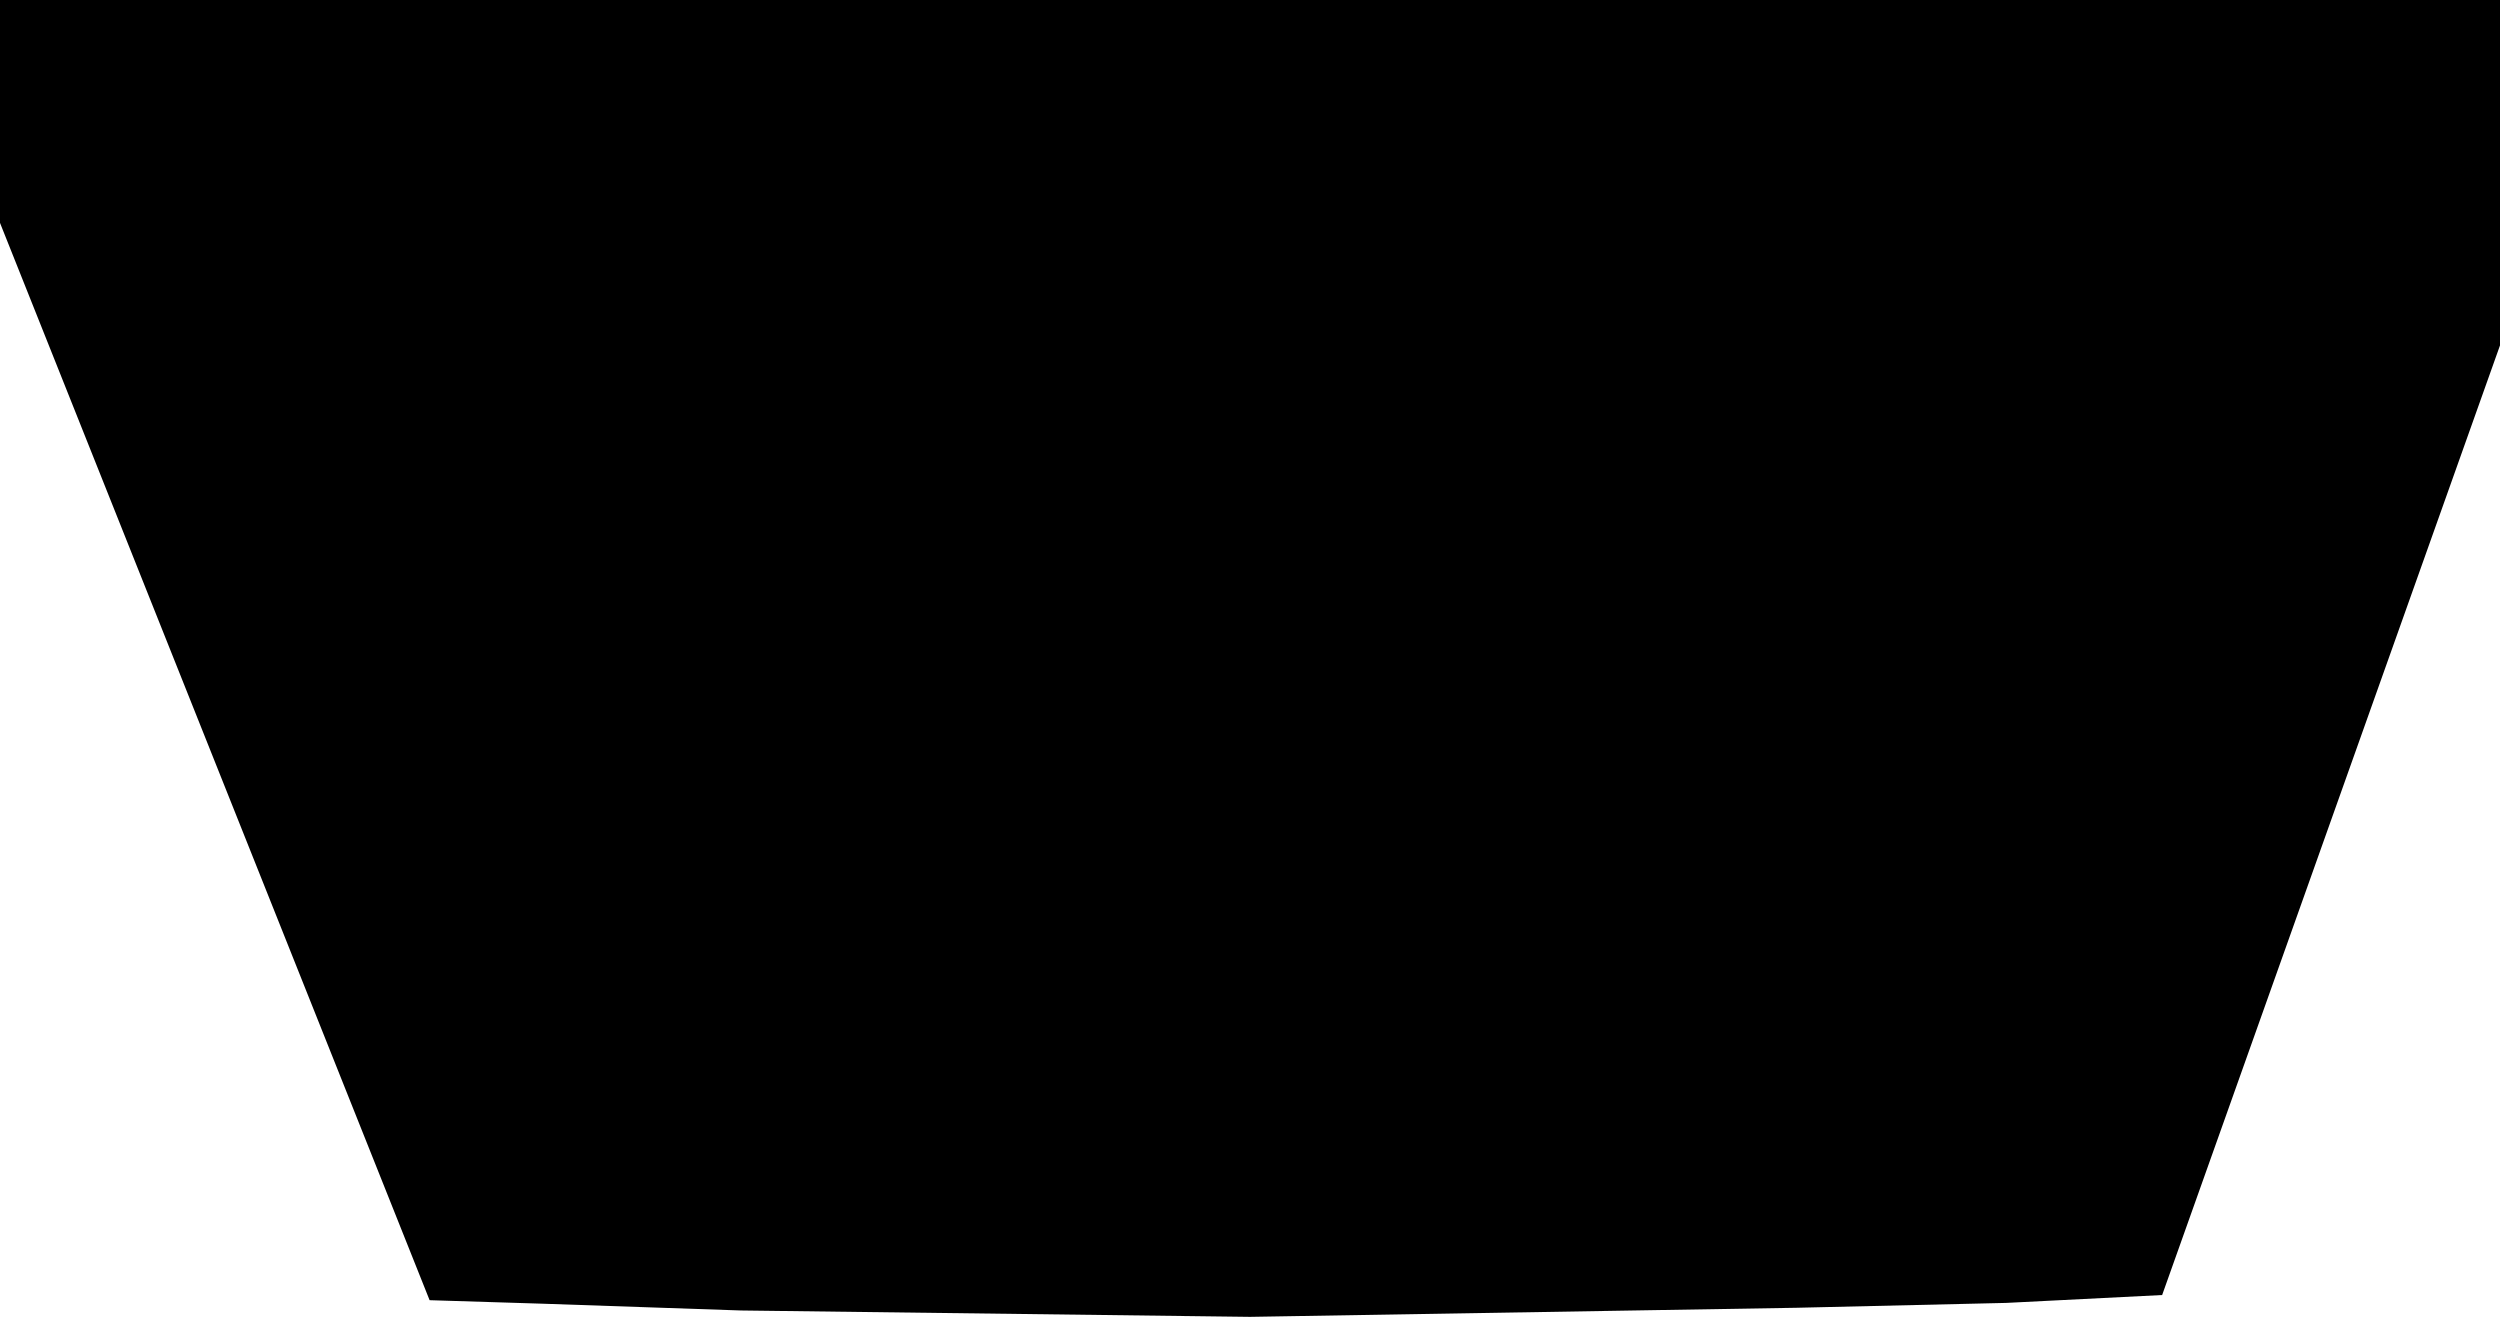
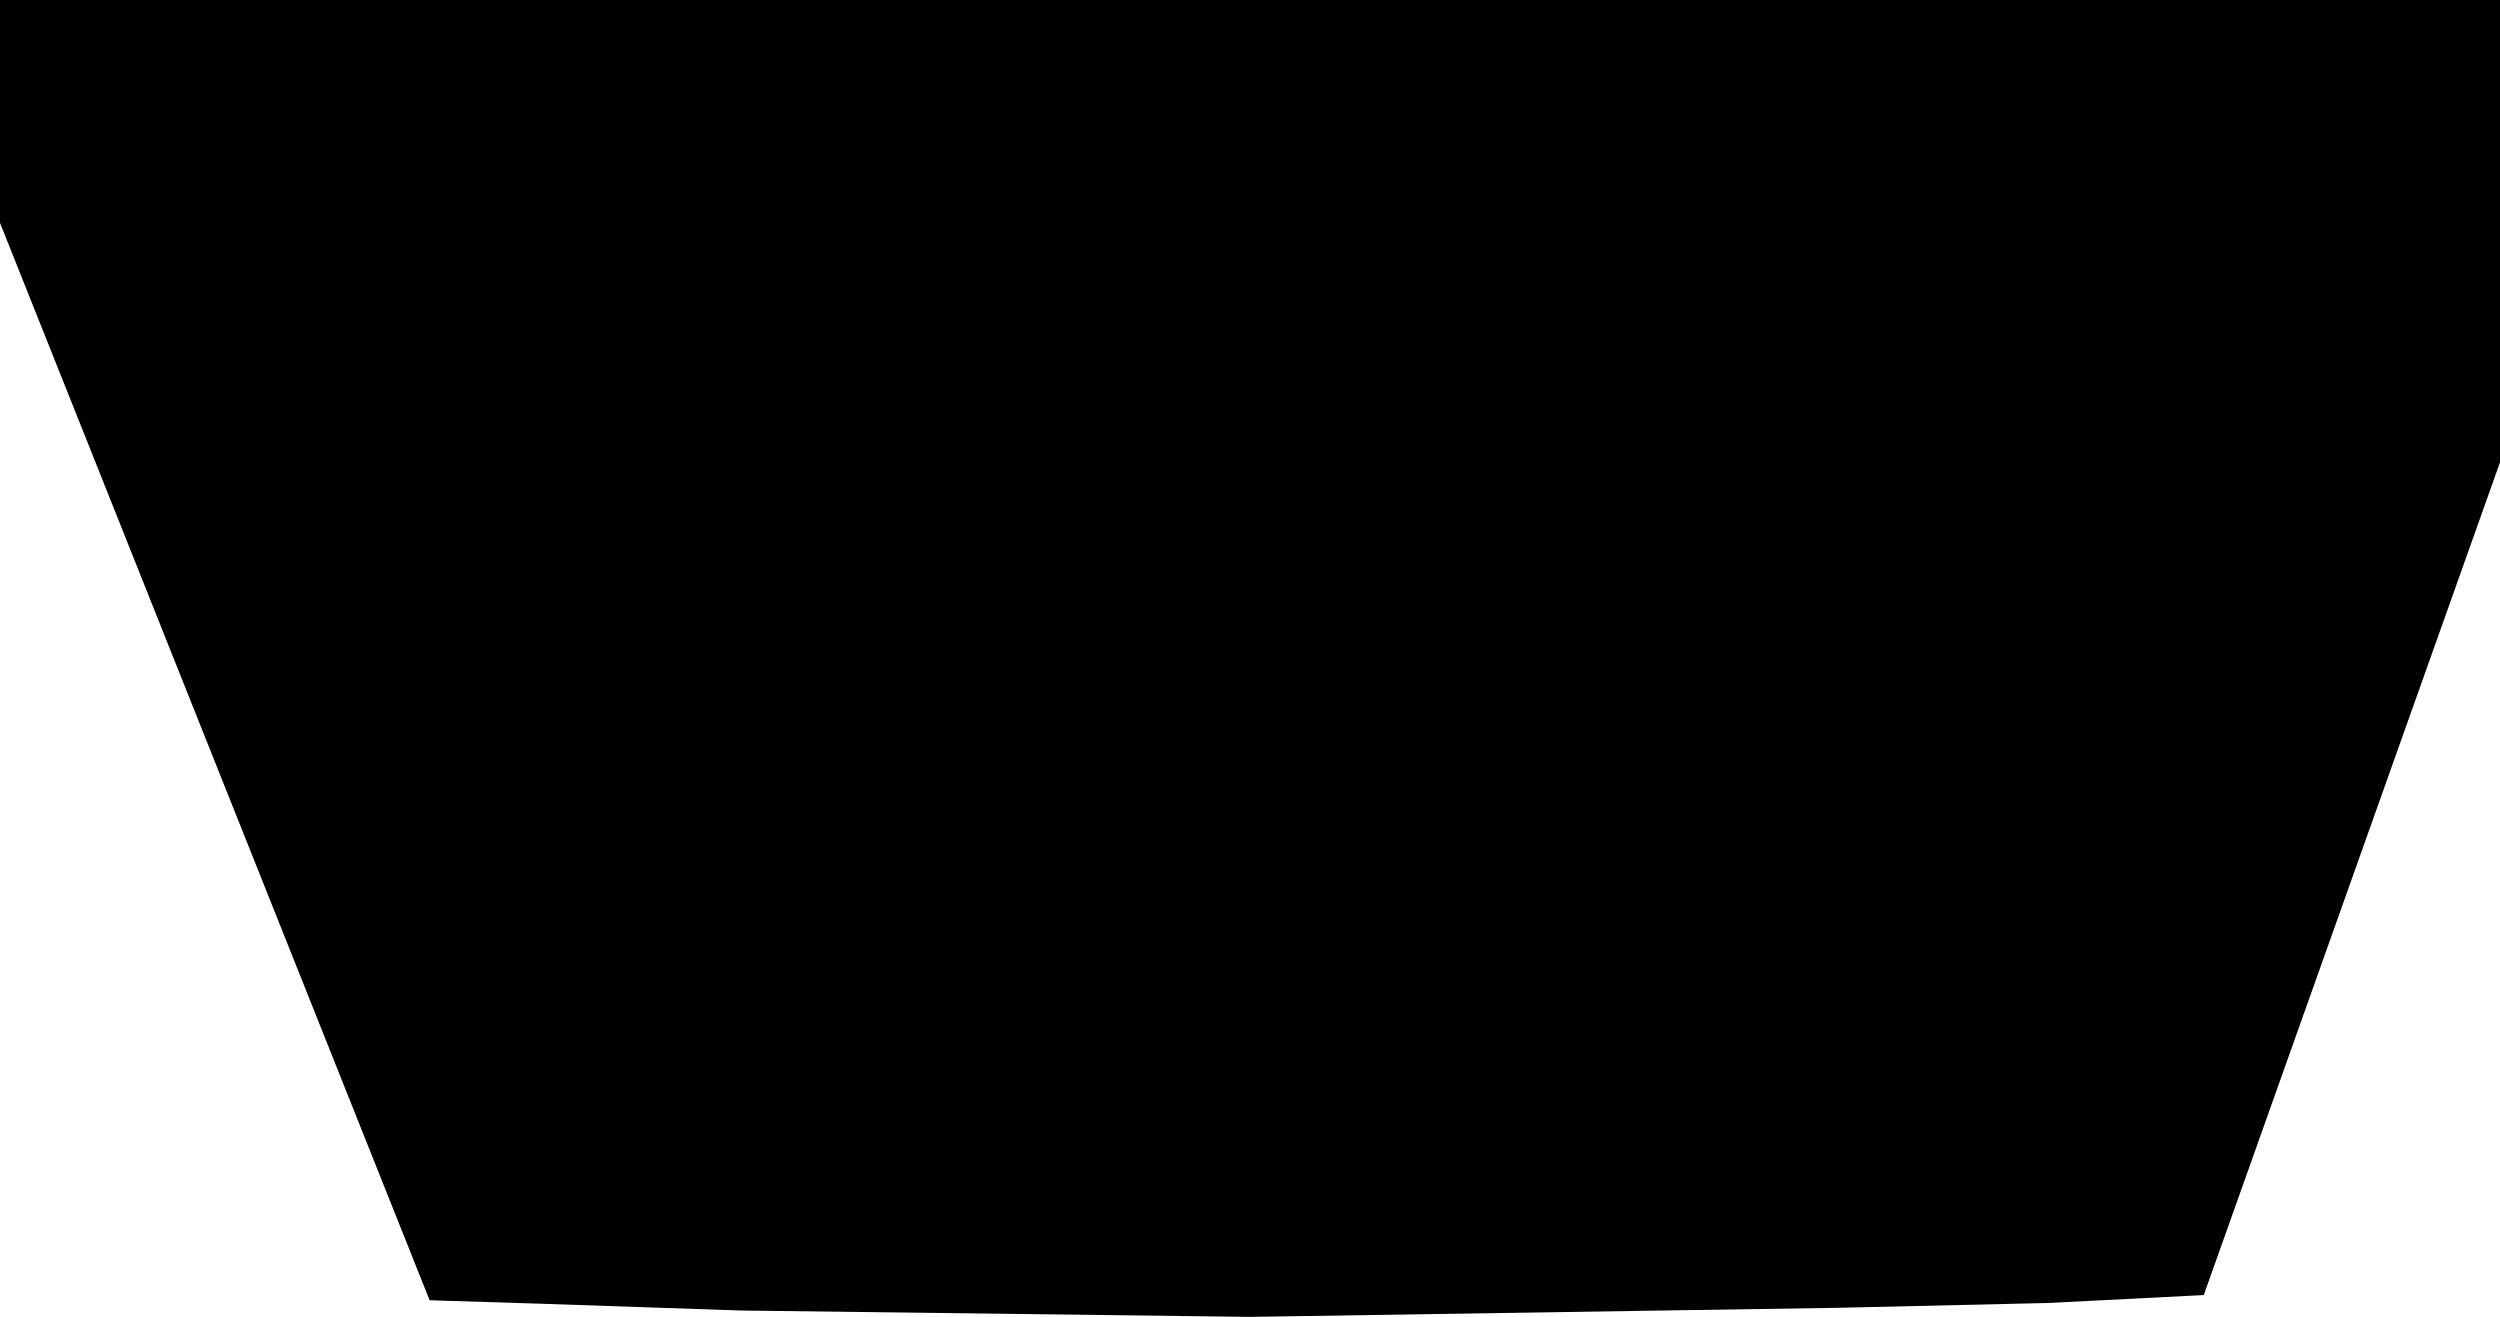
- <svg xmlns="http://www.w3.org/2000/svg" id="Layer_1" viewBox="0 0 1925.04 1014">
-   <polygon points="0 171.63 330.8 1001.17 417.42 1003.86 570.55 1009.09 962.52 1014 1383.52 1007 1544.81 1003.26 1664.89 997.19 1925.04 265.96 1925.04 0 0 0 0 171.63" />
+ <svg xmlns="http://www.w3.org/2000/svg" version="1.1" viewBox="0 0 1925 1014">
+   <g>
+     <g id="Layer_1">
+       <polygon points="0 171.6 330.8 1001.2 417.4 1003.9 570.5 1009.1 962.5 1014 1415.5 1007 1576.8 1003.3 1696.9 997.2 1957 266 1957 0 0 0 0 171.6" />
+     </g>
+   </g>
</svg>
